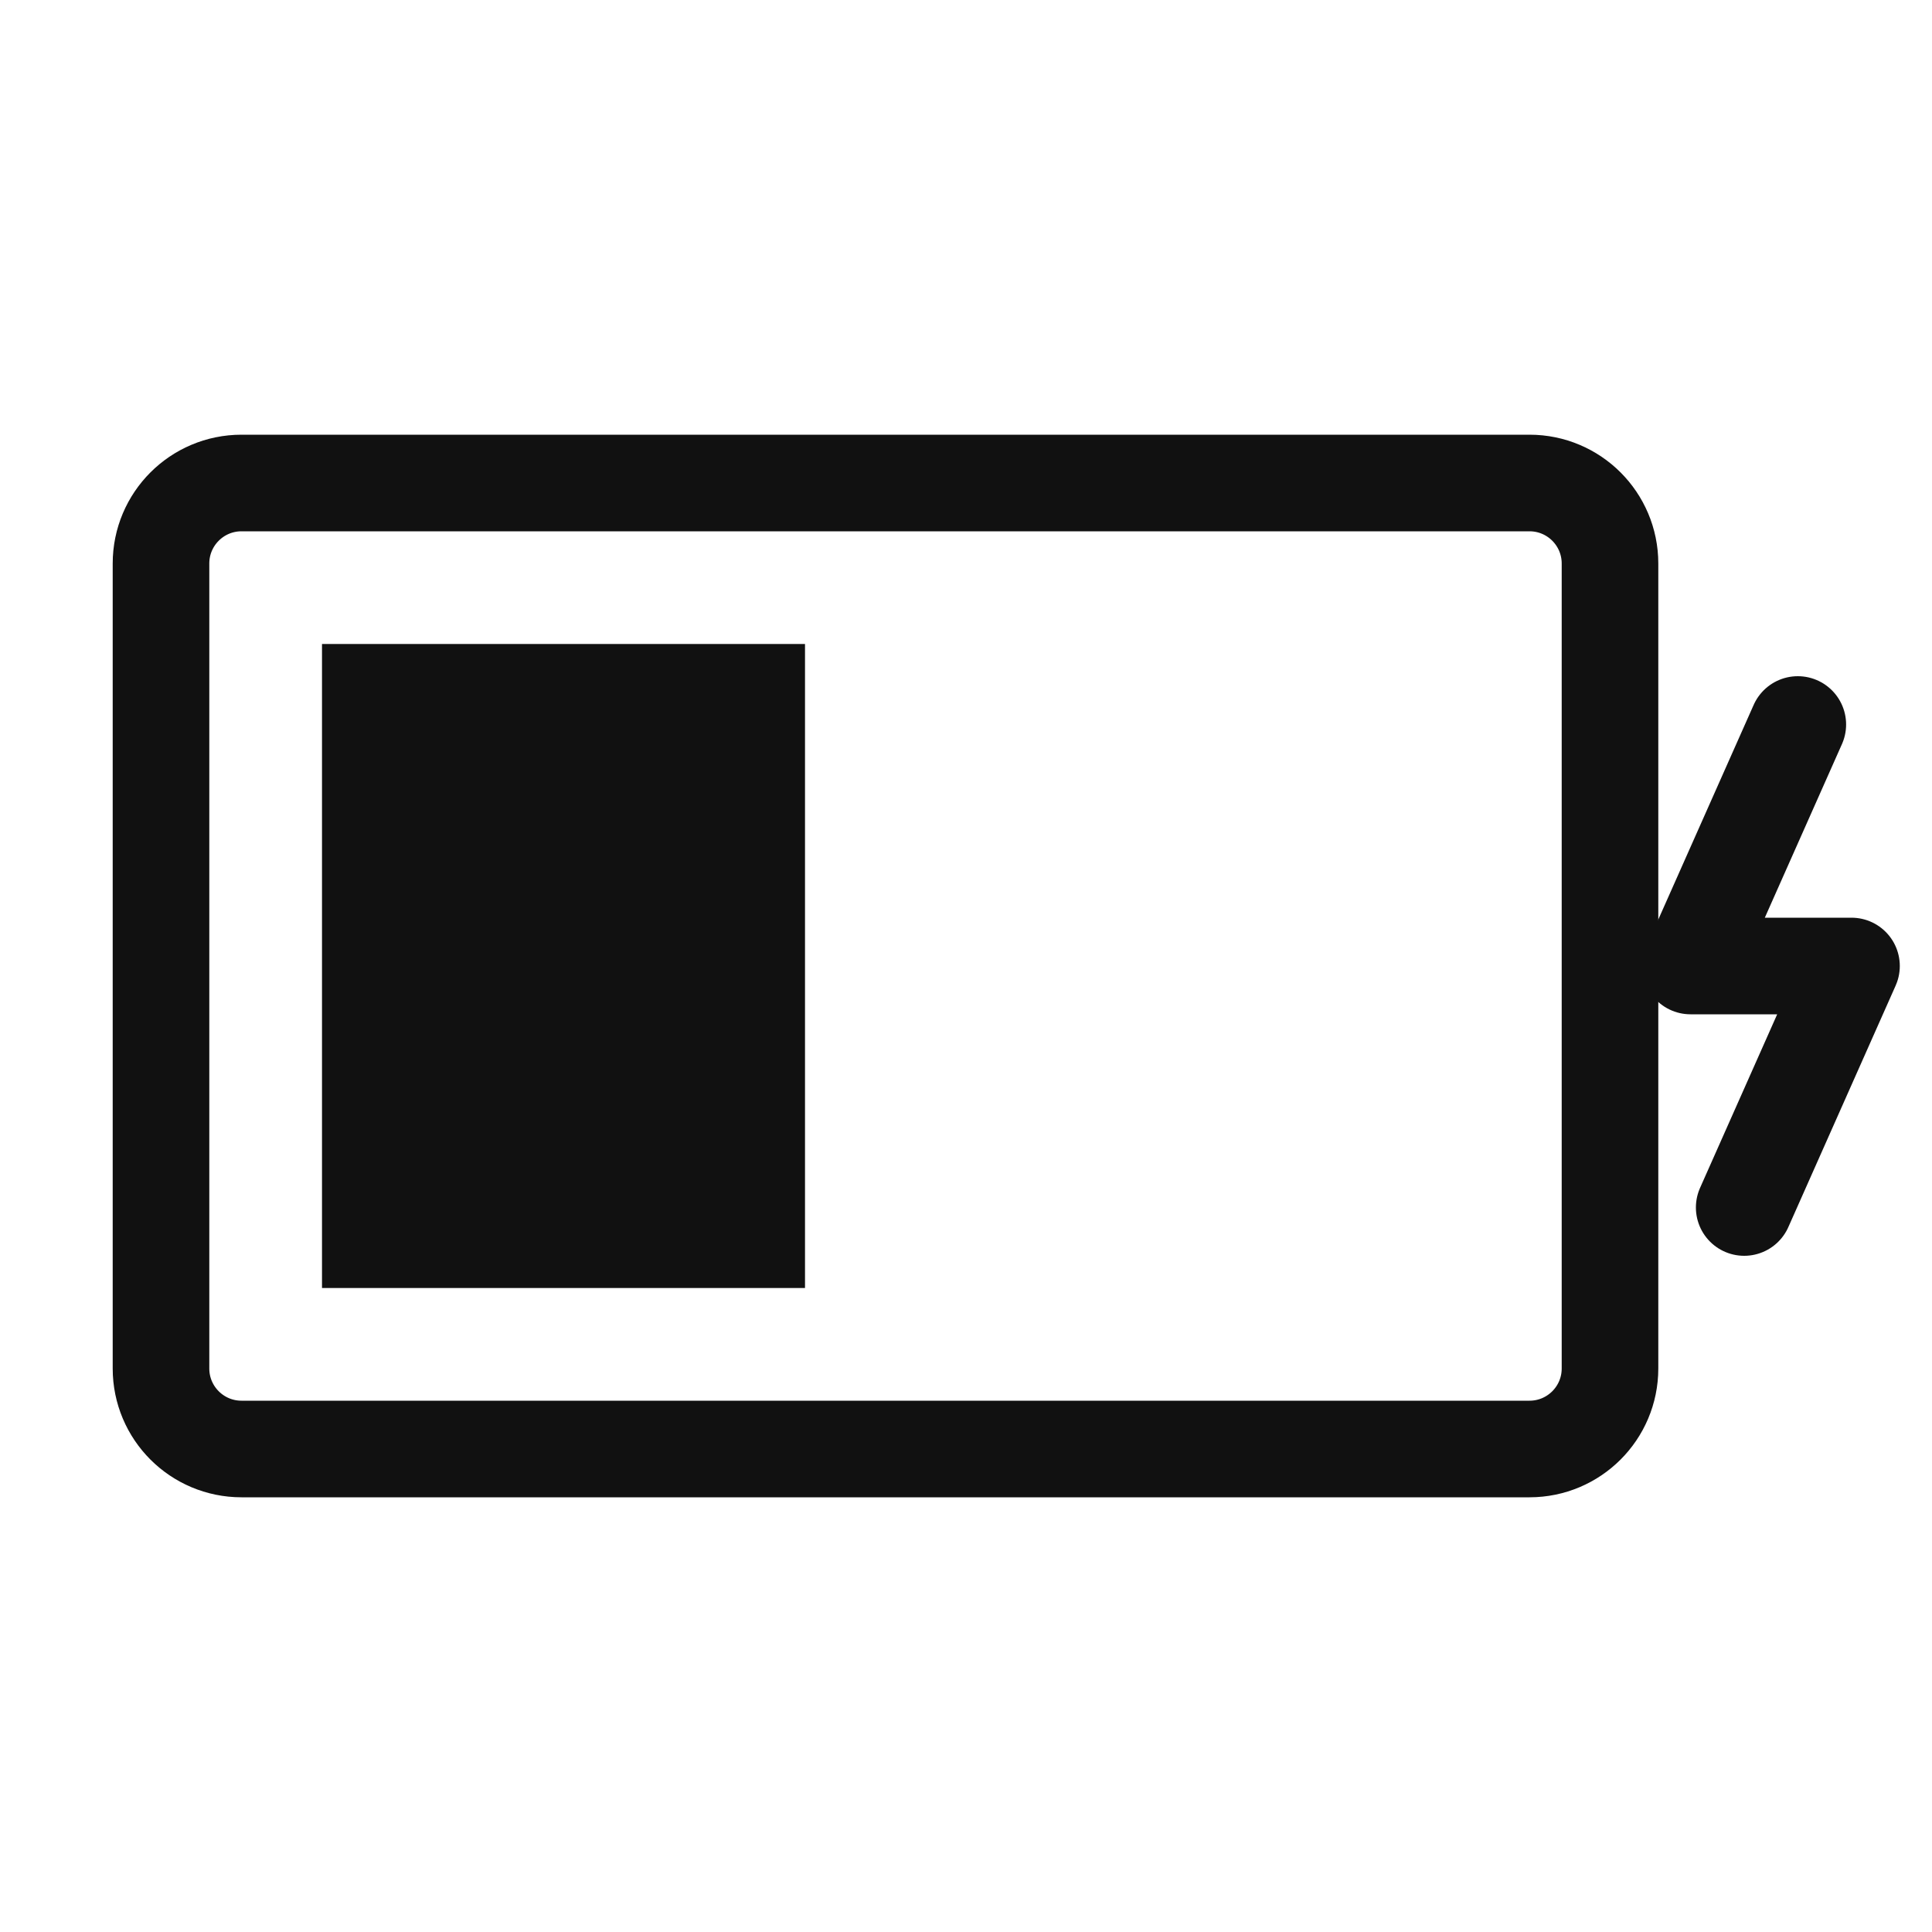
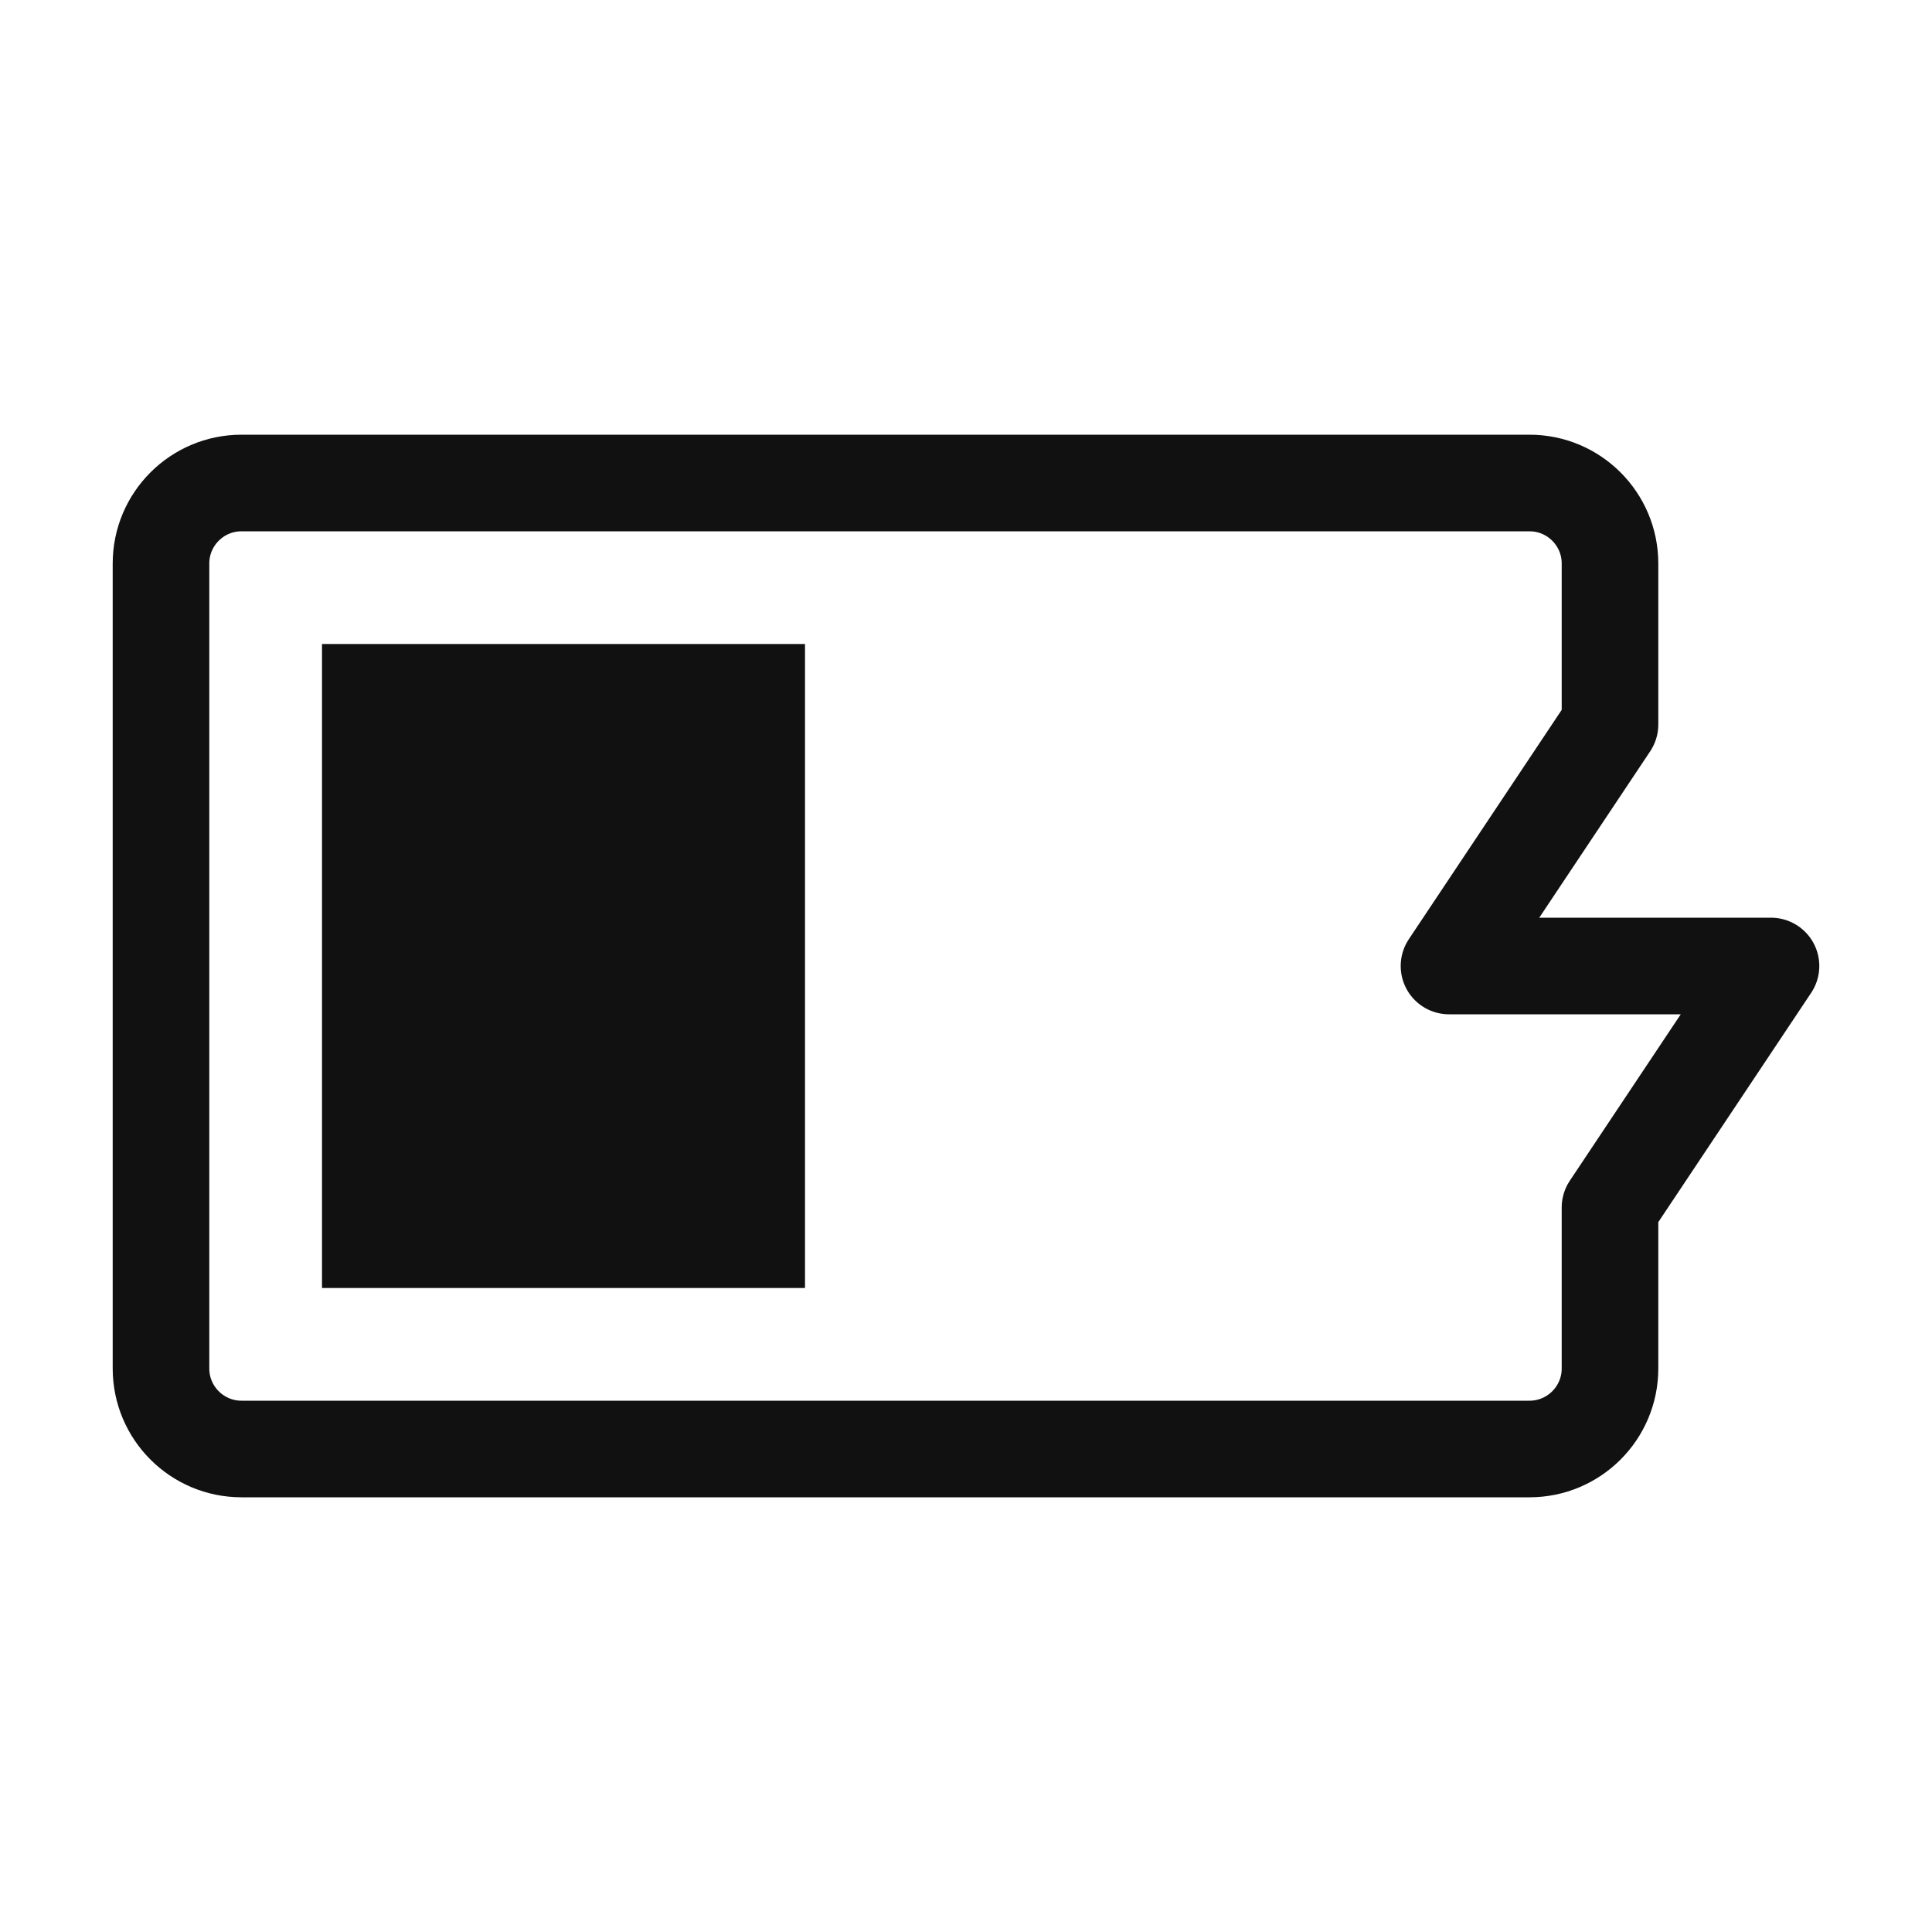
<svg xmlns="http://www.w3.org/2000/svg" width="24" height="24" viewBox="0 0 24 24" fill="none">
-   <rect x="2" y="6" width="18" height="12" rx="1" stroke="#111111" stroke-width="1.2" />
+   <path d="M19 6H3C2.448 6 2 6.448 2 7V17C2 17.552 2.448 18 3 18H19C19.552 18 20 17.552 20 17V15L22 12H18L20 9V7C20 6.448 19.552 6 19 6Z" stroke="#111111" stroke-width="1.2" stroke-linejoin="round" />
  <path d="M4 8H10V16H4V8Z" fill="#111111" />
-   <path d="M22.333 9L21 12H23L21.667 15" stroke="#111111" stroke-width="1.2" stroke-linecap="round" stroke-linejoin="round" />
</svg>
